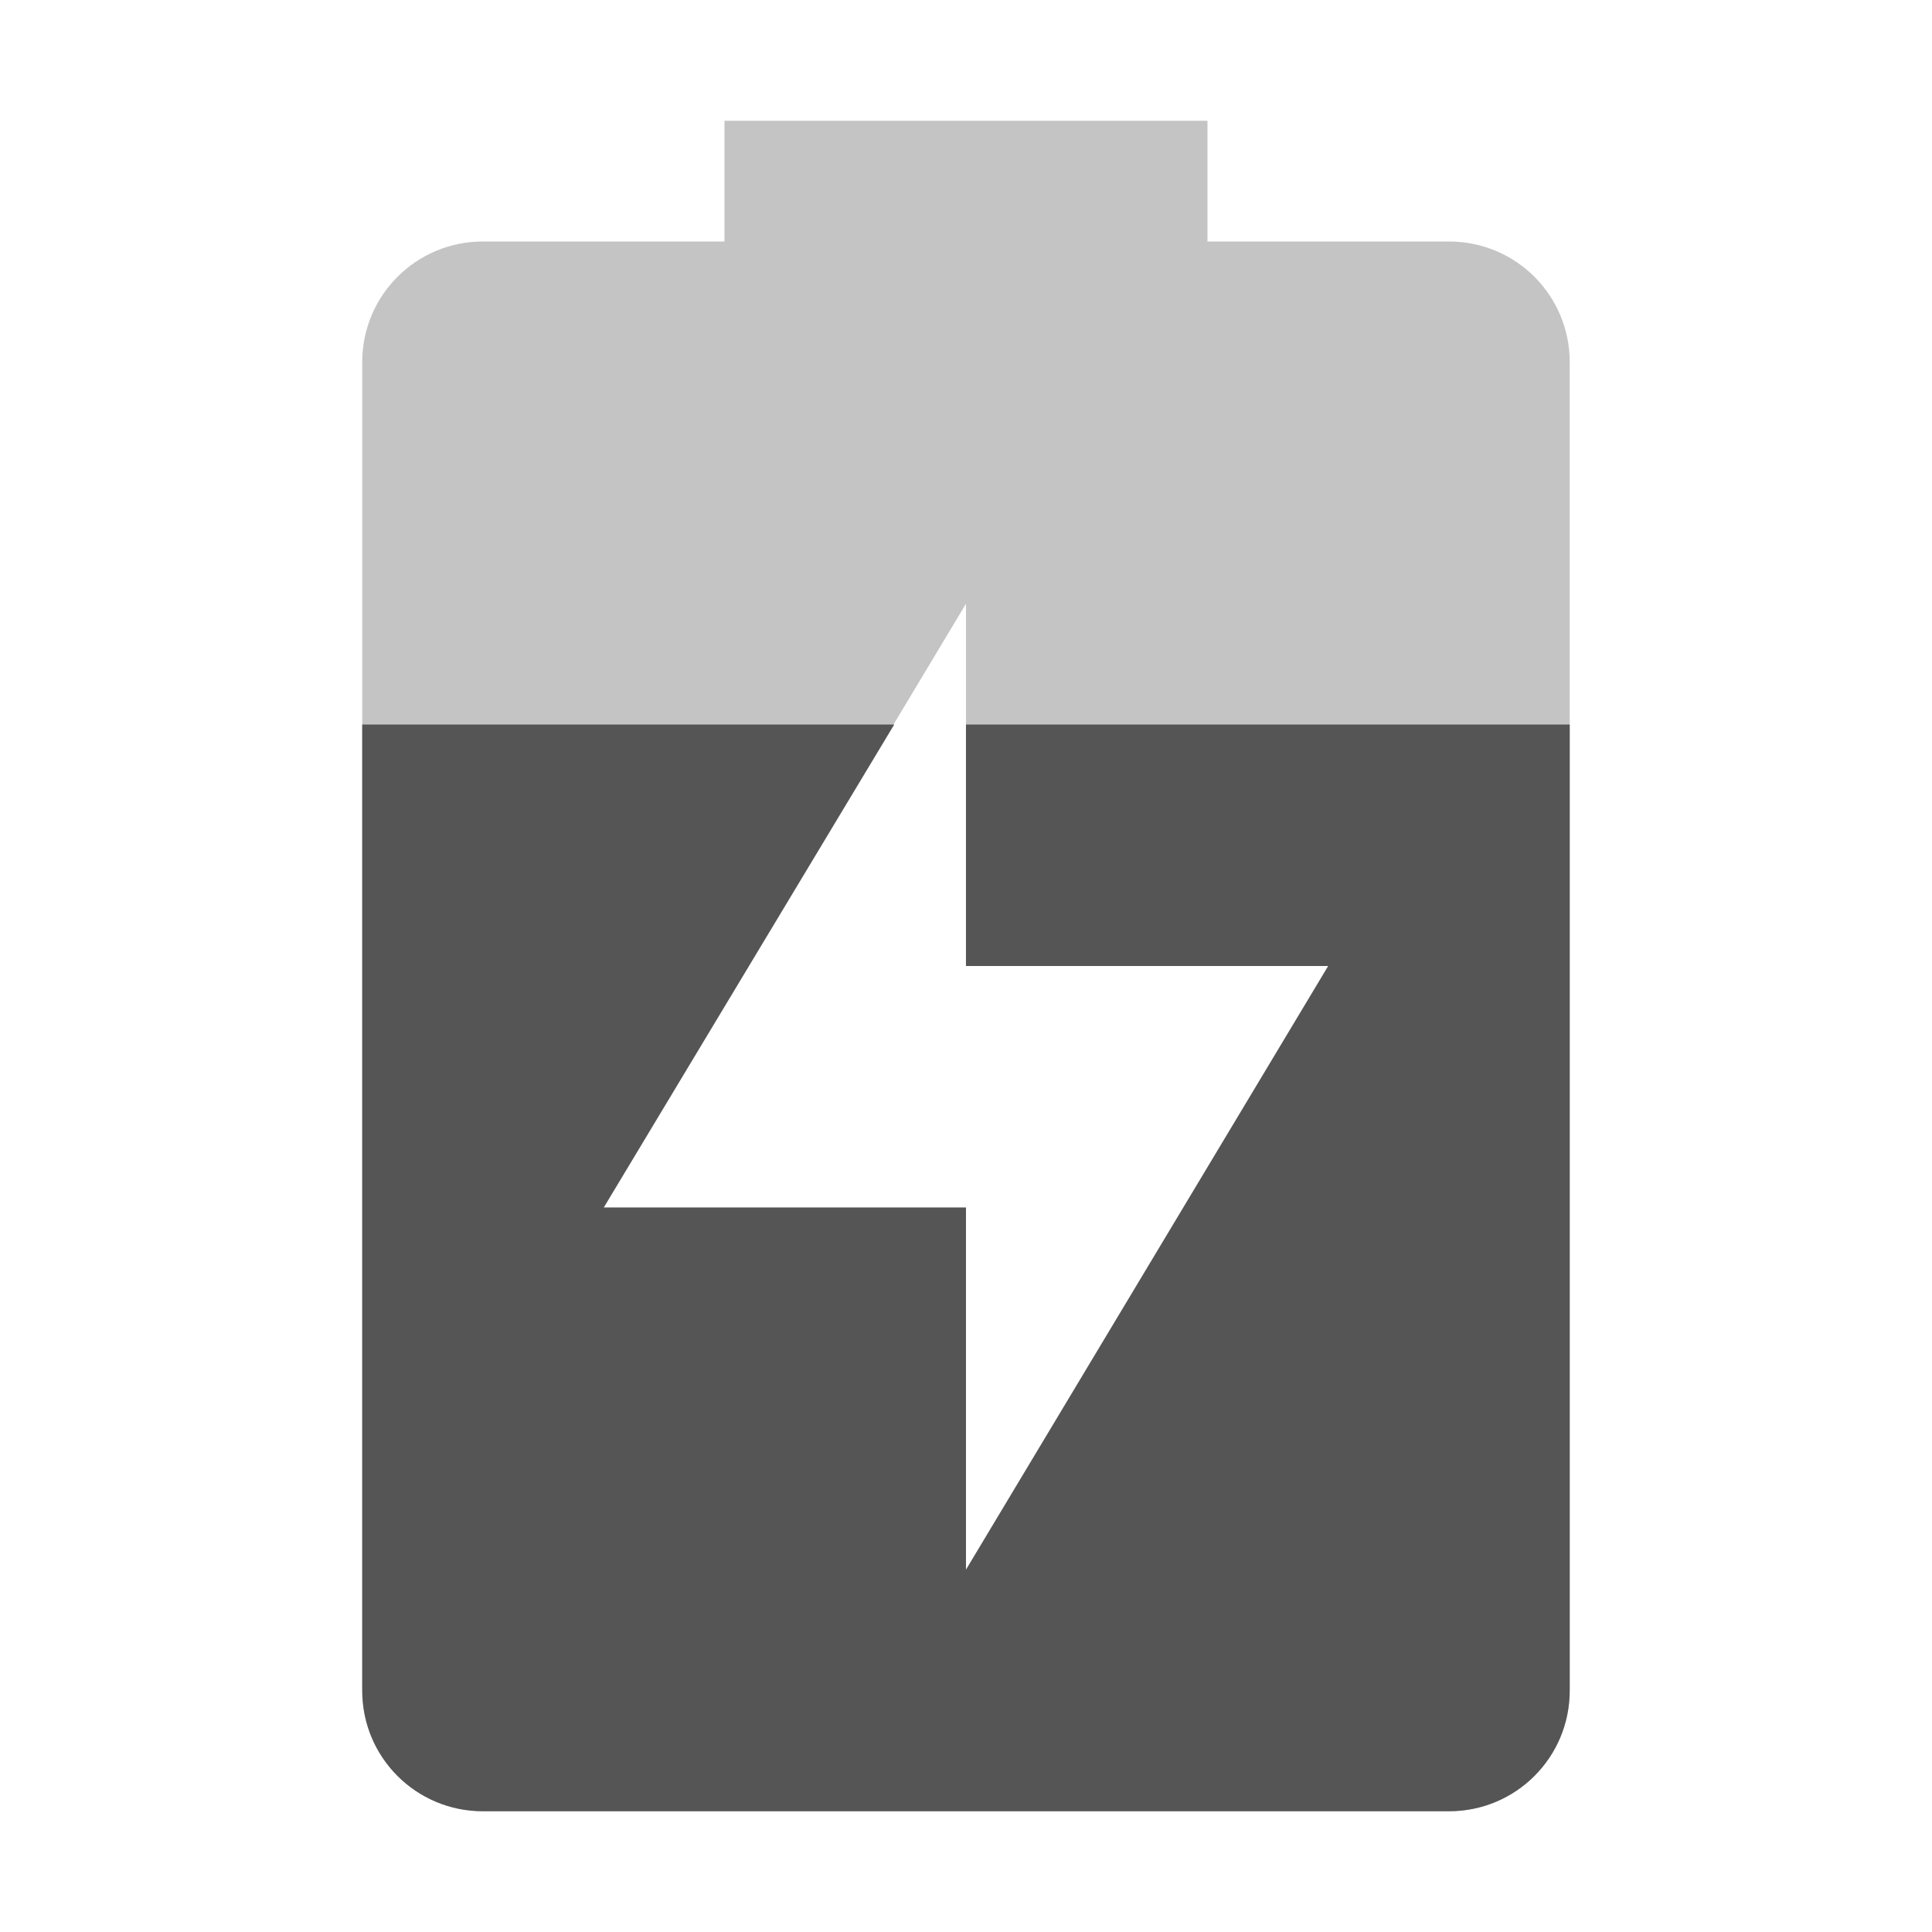
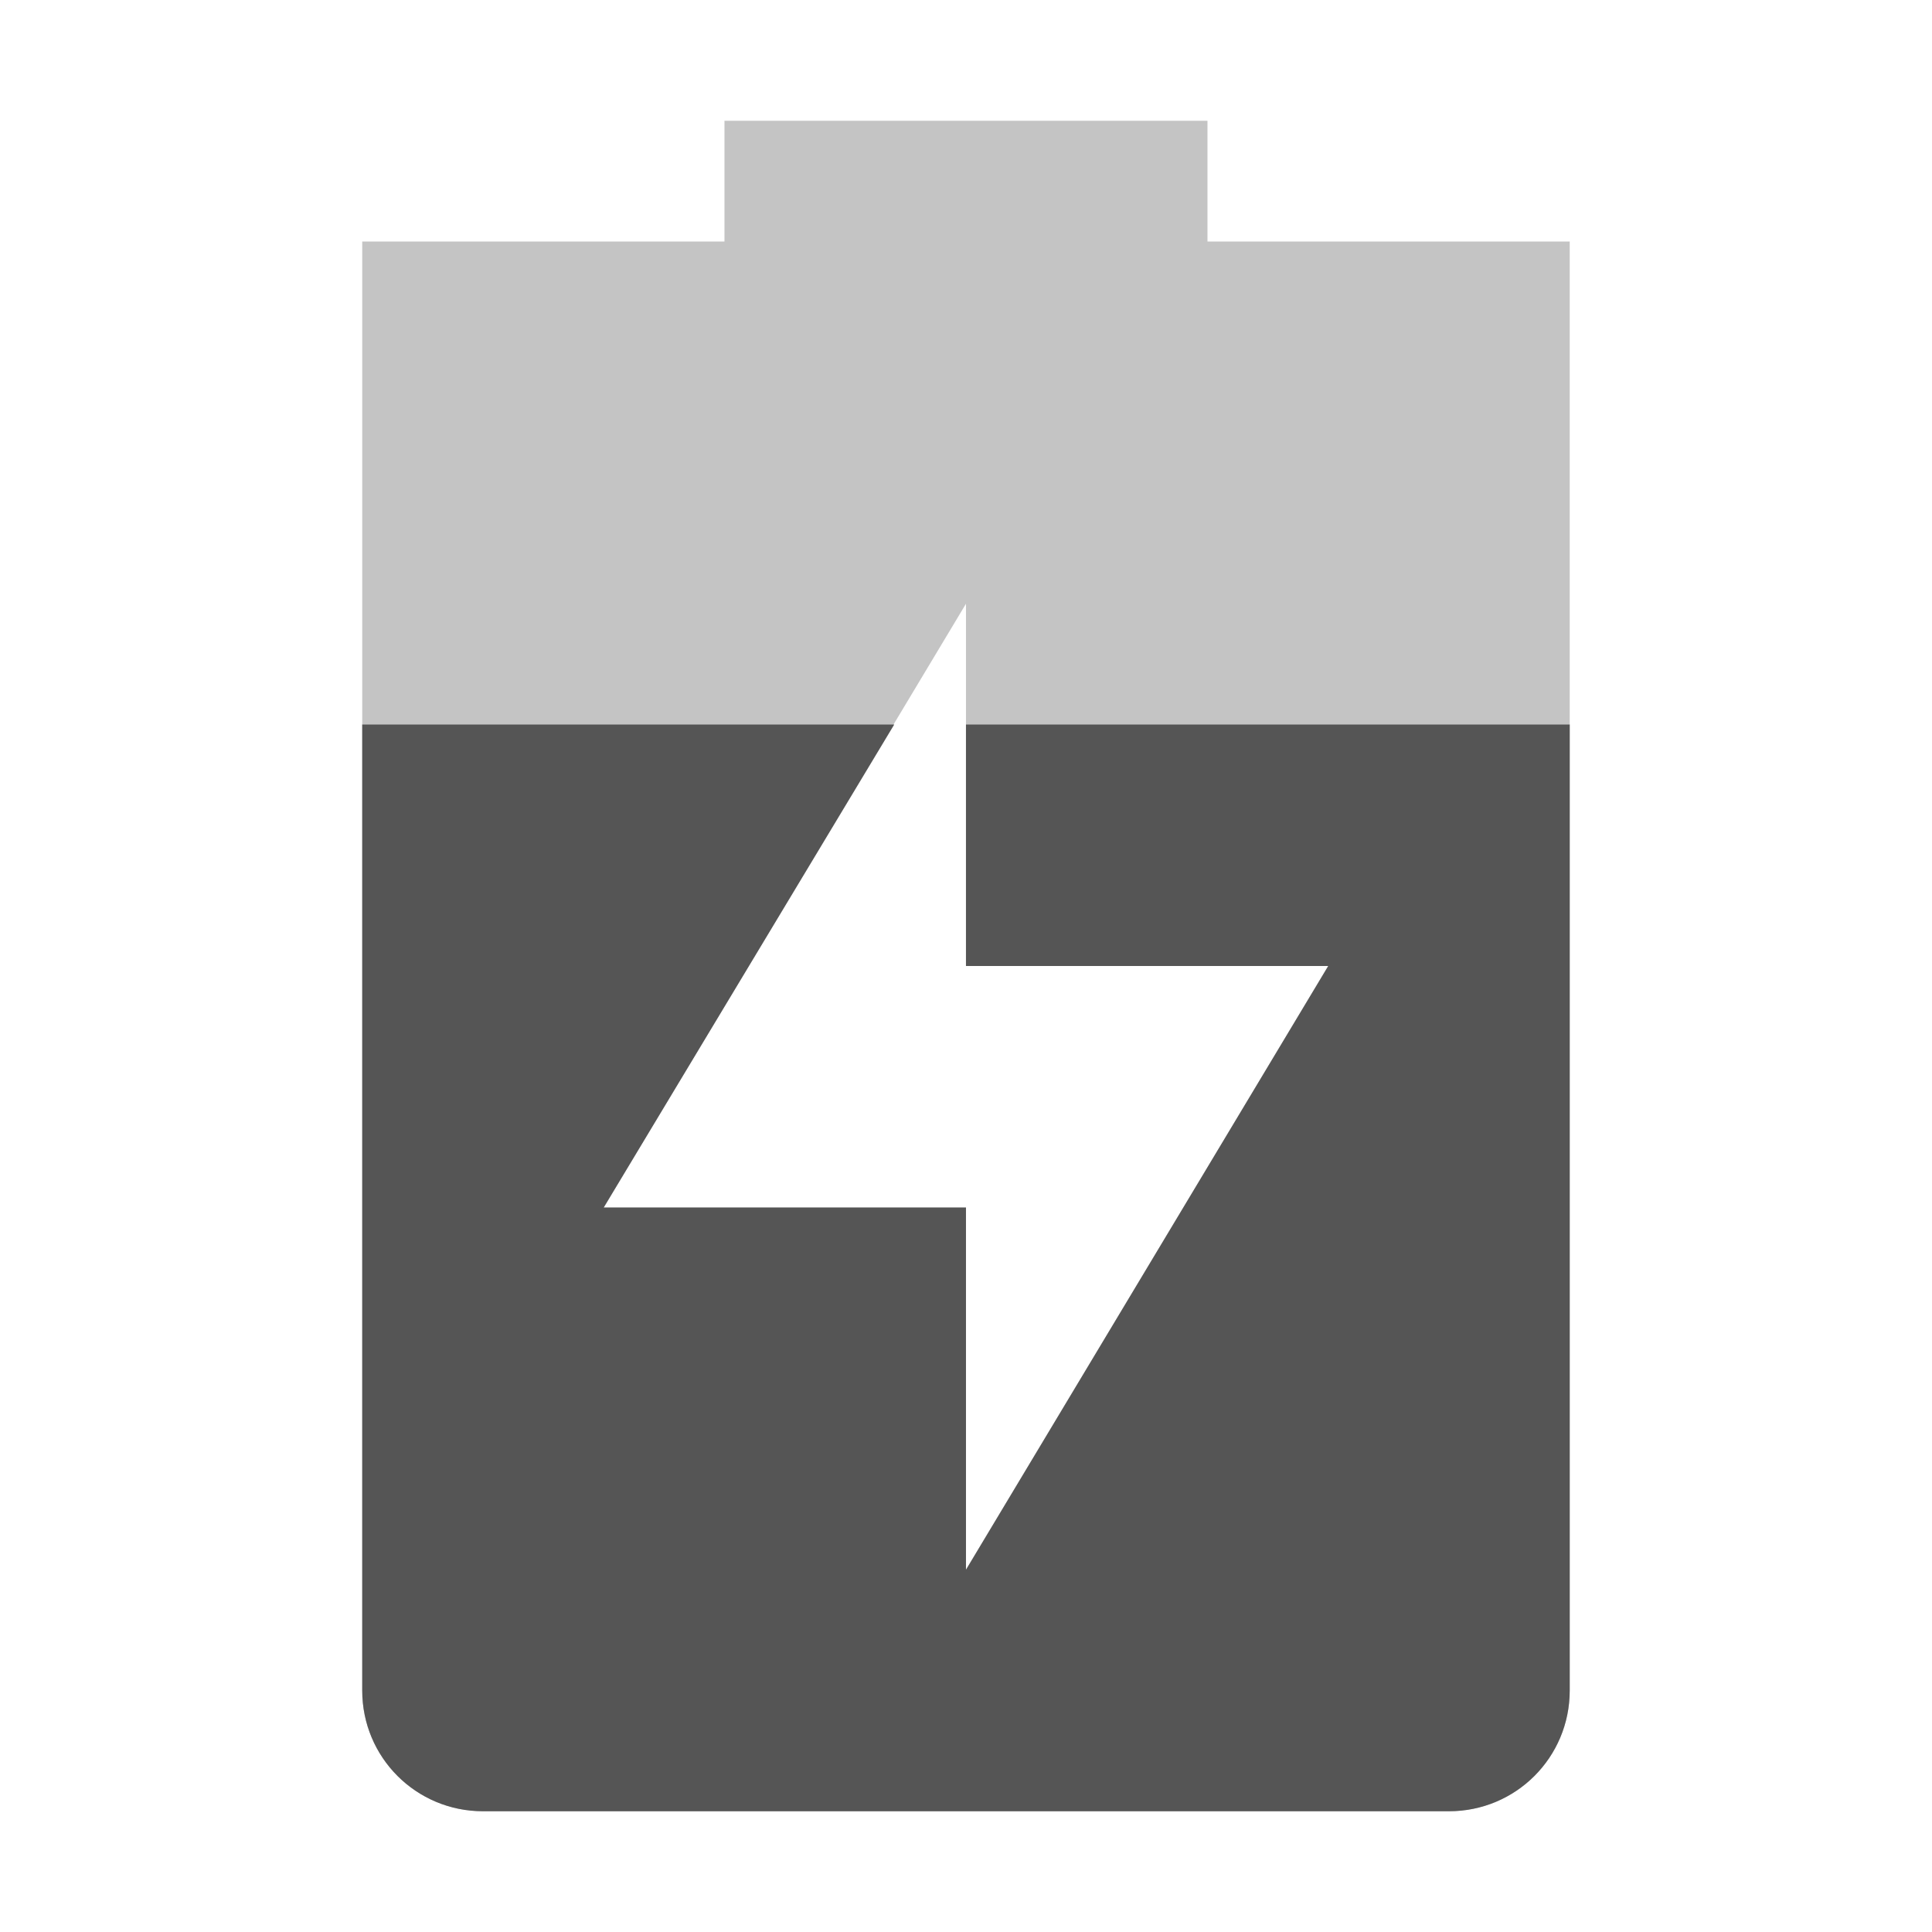
<svg xmlns="http://www.w3.org/2000/svg" xmlns:ns1="http://www.openswatchbook.org/uri/2009/osb" height="16" id="svg7384" style="enable-background:new" version="1.1" width="16">
  <defs id="defs7386">
    <linearGradient id="linearGradient5606" ns1:paint="solid">
      <stop id="stop5608" offset="0" style="stop-color:#000000;stop-opacity:1;" />
    </linearGradient>
-     <filter color-interpolation-filters="sRGB" id="filter7554">
+     <filter id="filter7554" style="color-interpolation-filters:sRGB">
      <feBlend id="feBlend7556" in2="BackgroundImage" mode="darken" />
    </filter>
  </defs>
-   <g id="layer9" style="display:inline" transform="translate(-425.0002,391)">
-     <path d="m 431,-390 0,1 -2,0 c -0.554,0 -1,0.446 -1,1 l 0,11 c 0,0.554 0.446,1 1,1 l 8,0 c 0.554,0 1,-0.446 1,-1 l 0,-11 c 0,-0.554 -0.446,-1 -1,-1 l -2,0 0,-1 -4,0 z m 2,4 0,3 3,0 -3,5 0,-3 -3,0 3,-5 z" id="path6763" style="opacity:0.35;fill:#555555;fill-opacity:1;stroke:none" />
-     <path d="m 428,-385 0,8 c 0,0.554 0.446,1 1,1 l 8,0 c 0.554,0 1,-0.446 1,-1 l 0,-8 -5,0 0,2 3,0 -3,5 0,-3 -3,0 2.406,-4 -4.406,0 z" id="path6765" style="fill:#555555;fill-opacity:1;stroke:none" />
+   <g id="layer9" style="display:inline" transform="translate(-425.0002,395)">
+     <path d="m 431,-394 0,1 -3,0 c 0,0 0,0.446 0,1 l 0,11 c 0,0.554 0.446,1 1,1 l 8,0 c 0.554,0 1,-0.446 1,-1 l 0,-11 c 0,-0.554 0,-1 0,-1 l -3,0 0,-1 z m 2,4 0,3 3,0 -3,5 0,-3 -3,0 z" id="path6763" style="opacity:0.35;fill:#555555;fill-opacity:1;stroke:none" />
+     <path d="m 428,-389 0,8 c 0,0.554 0.446,1 1,1 l 8,0 c 0.554,0 1,-0.446 1,-1 l 0,-8 -5,0 0,2 3,0 -3,5 0,-3 -3,0 2.406,-4 -4.406,0 z" id="path6765" style="fill:#555555;fill-opacity:1;stroke:none" />
  </g>
-   <g id="layer10" style="display:inline;filter:url(#filter7554)" transform="translate(-425.0002,391)" />
-   <g id="layer1" style="display:inline" transform="translate(-184,-226)" />
-   <g id="layer14" style="display:inline" transform="translate(-425.0002,391)" />
-   <g id="layer15" style="display:inline" transform="translate(-425.0002,391)" />
-   <g id="g71291" style="display:inline" transform="translate(-425.0002,391)" />
-   <g id="layer2" style="display:inline" transform="translate(-184,-76)" />
-   <g id="g6058" style="display:inline" transform="translate(-184,-76)" />
-   <g id="layer12" style="display:inline" transform="translate(-425.0002,391)" />
+   <g id="layer10" style="display:inline;filter:url(#filter7554)" transform="translate(-425.0002,395)" />
+   <g id="layer1" style="display:inline" transform="translate(-184,-222)" />
+   <g id="layer14" style="display:inline" transform="translate(-425.0002,395)" />
+   <g id="layer15" style="display:inline" transform="translate(-425.0002,395)" />
+   <g id="g71291" style="display:inline" transform="translate(-425.0002,395)" />
+   <g id="layer2" style="display:inline" transform="translate(-184,-72)" />
+   <g id="g6058" style="display:inline" transform="translate(-184,-72)" />
+   <g id="layer12" style="display:inline" transform="translate(-425.0002,395)" />
</svg>
